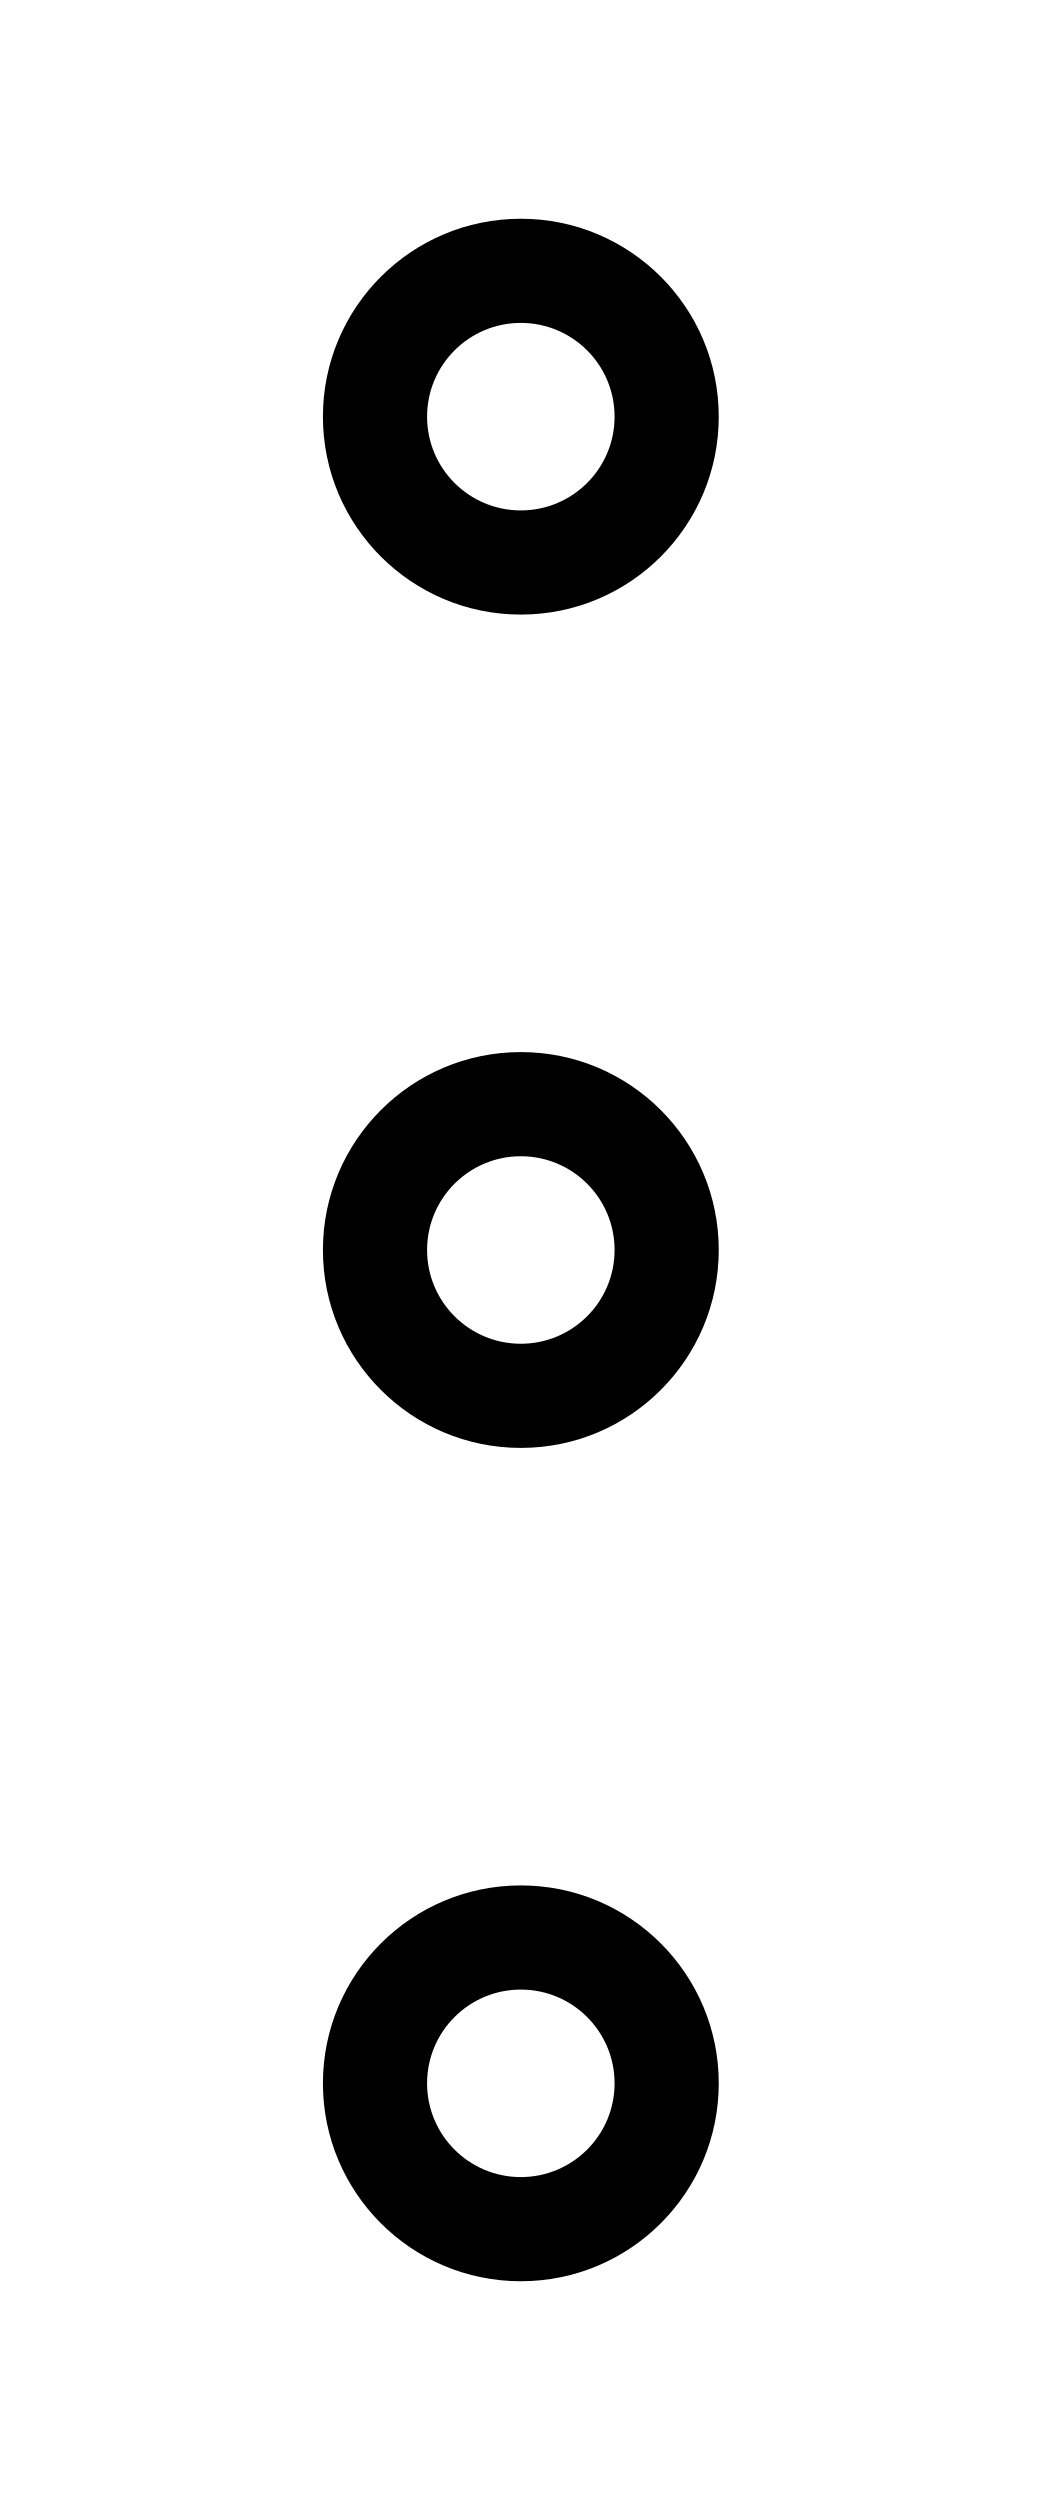
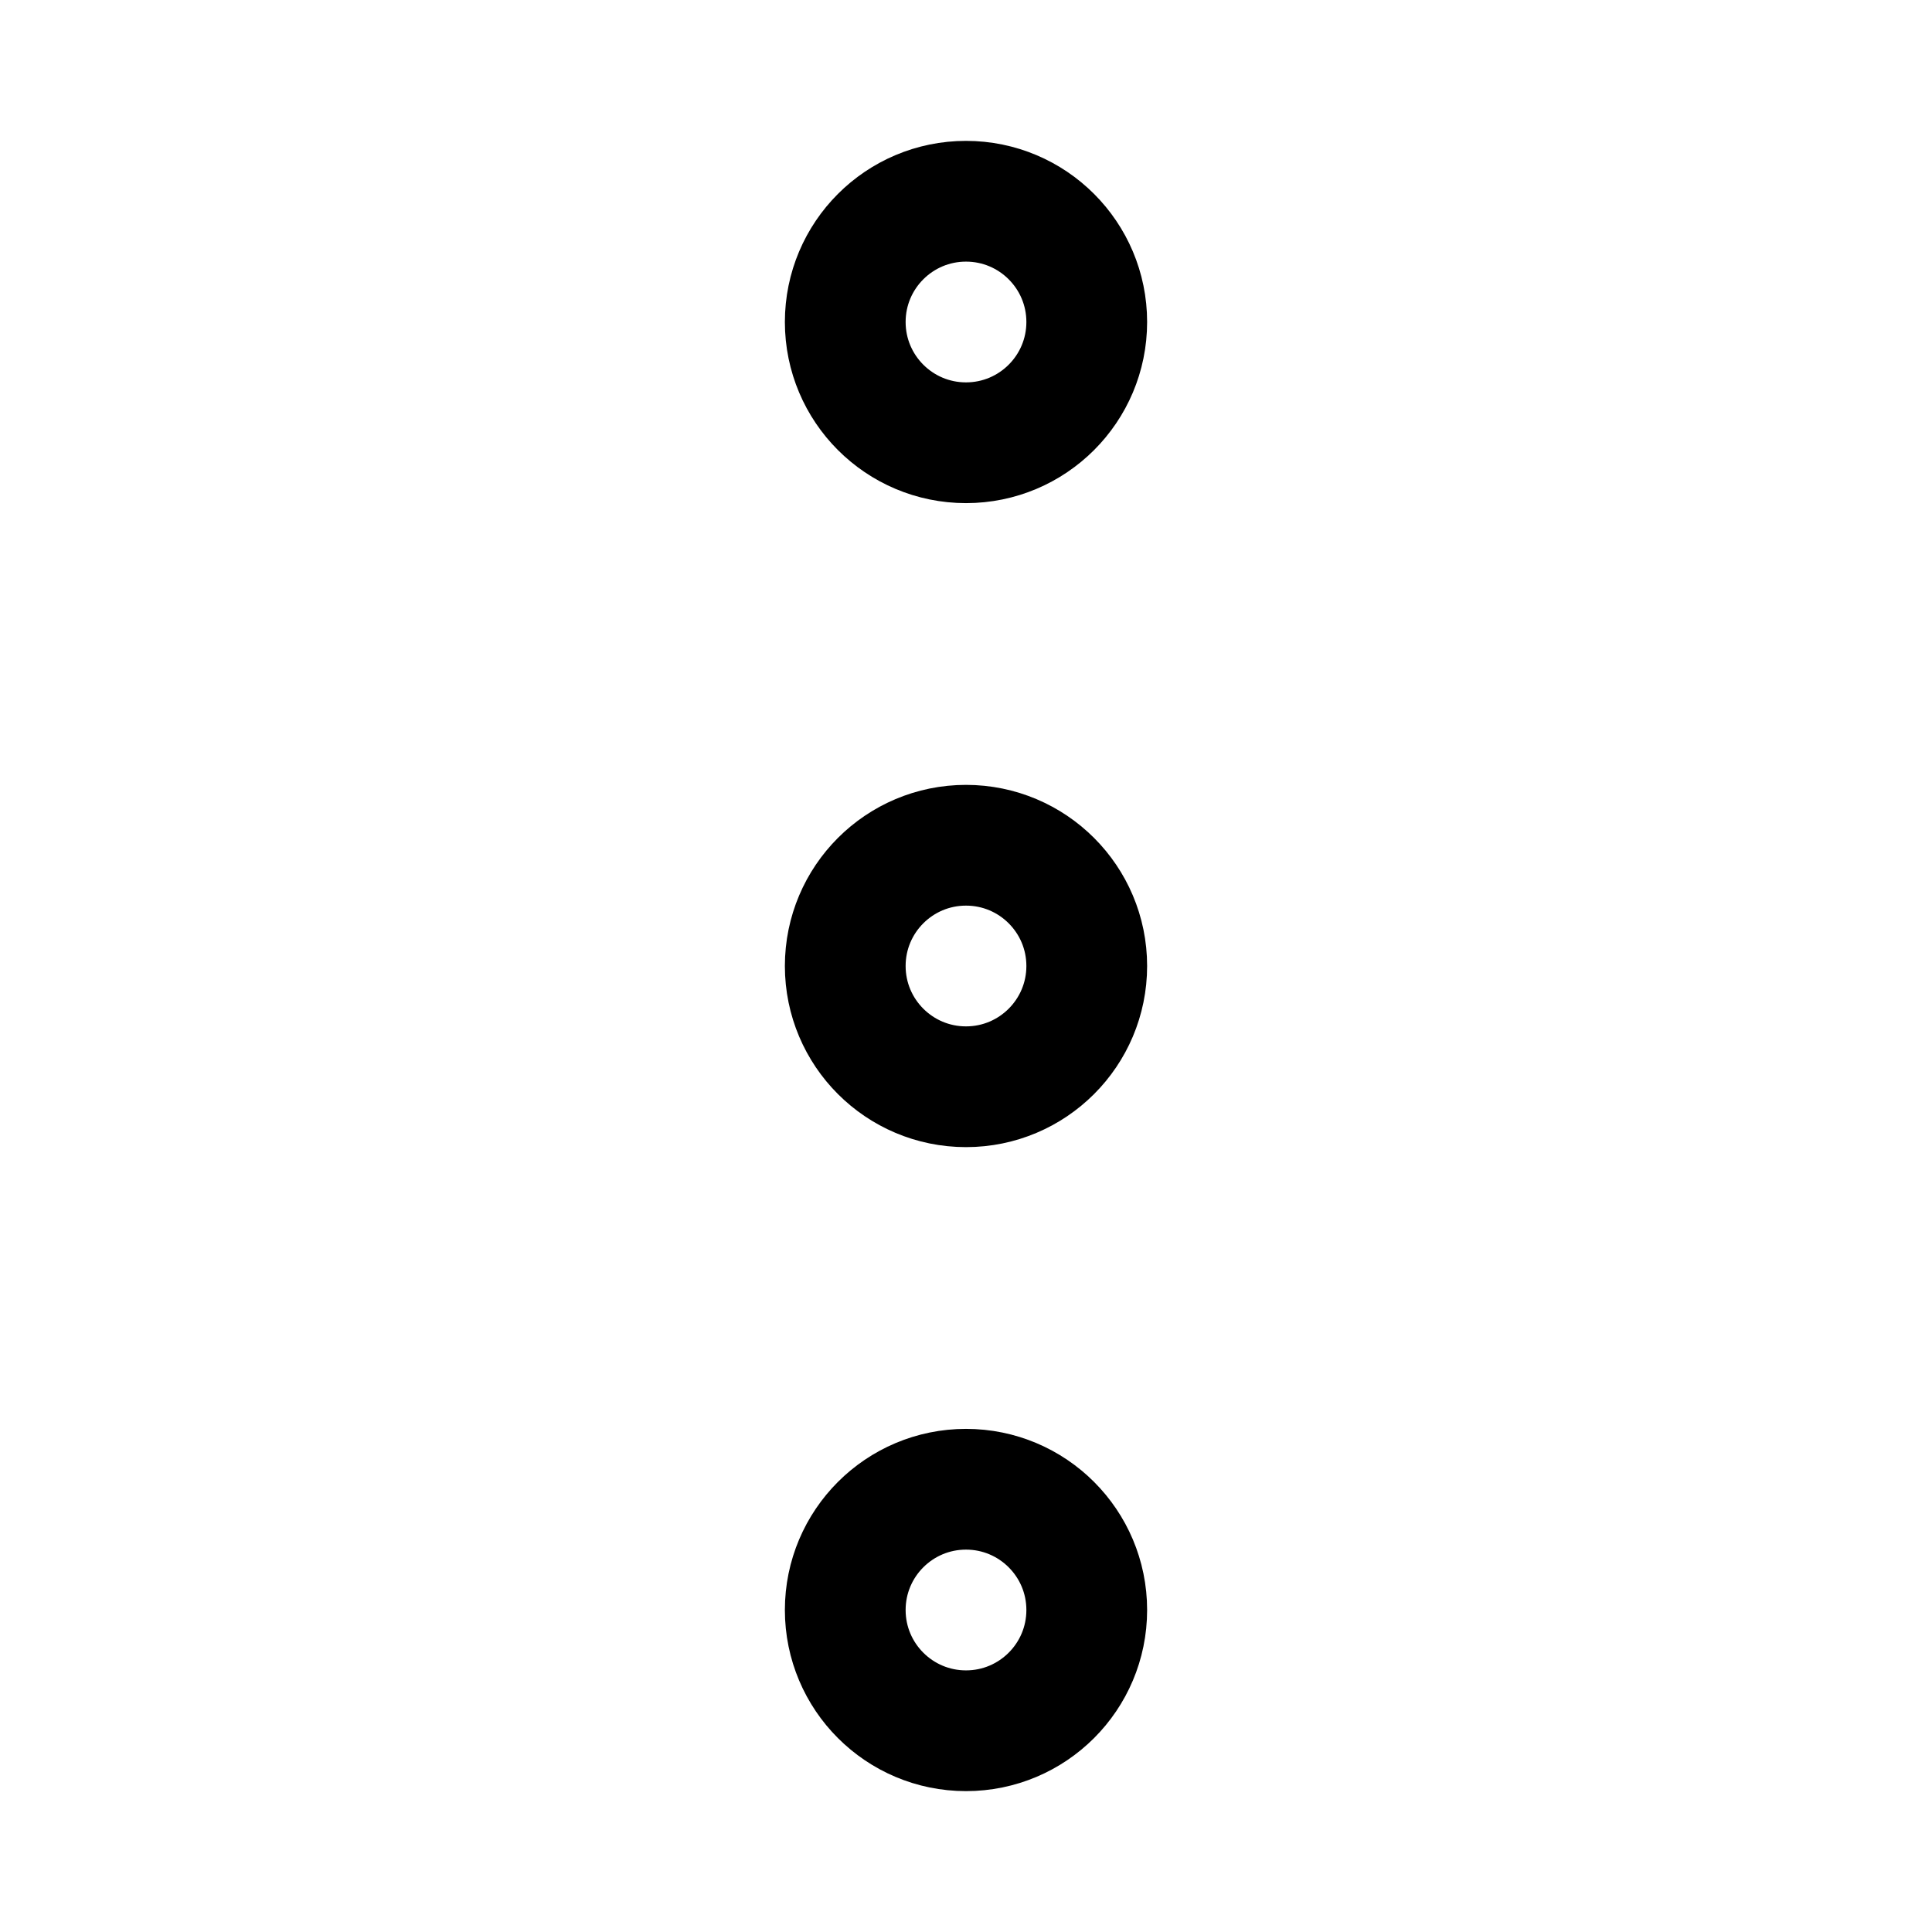
- <svg xmlns="http://www.w3.org/2000/svg" width="5" height="12" viewBox="0 0 5 12" fill="none">
-   <path fill-rule="evenodd" clip-rule="evenodd" d="M2.5 1.05a0.95 0.95 0 1 0 0 1.9a0.95 0.95 0 1 0 0-1.9ZM2.5 1.55a0.45 0.45 0 1 1 0 0.9a0.45 0.45 0 1 1 0-0.9ZM2.5 5.05a0.95 0.95 0 1 0 0 1.9a0.95 0.95 0 1 0 0-1.9ZM2.5 5.55a0.45 0.45 0 1 1 0 0.9a0.45 0.45 0 1 1 0-0.9ZM2.5 9.05a0.95 0.95 0 1 0 0 1.9a0.95 0.95 0 1 0 0-1.9ZM2.5 9.55a0.45 0.45 0 1 1 0 0.9a0.45 0.45 0 1 1 0-0.9Z" fill="currentColor" />
+ <svg xmlns="http://www.w3.org/2000/svg" viewBox="0 0 24 24" fill="none" stroke="currentColor" stroke-width="1.5" stroke-linecap="round" stroke-linejoin="round">
+   <circle cx="12" cy="4" r="1.5" />
+   <circle cx="12" cy="12" r="1.5" />
+   <circle cx="12" cy="20" r="1.5" />
</svg>
